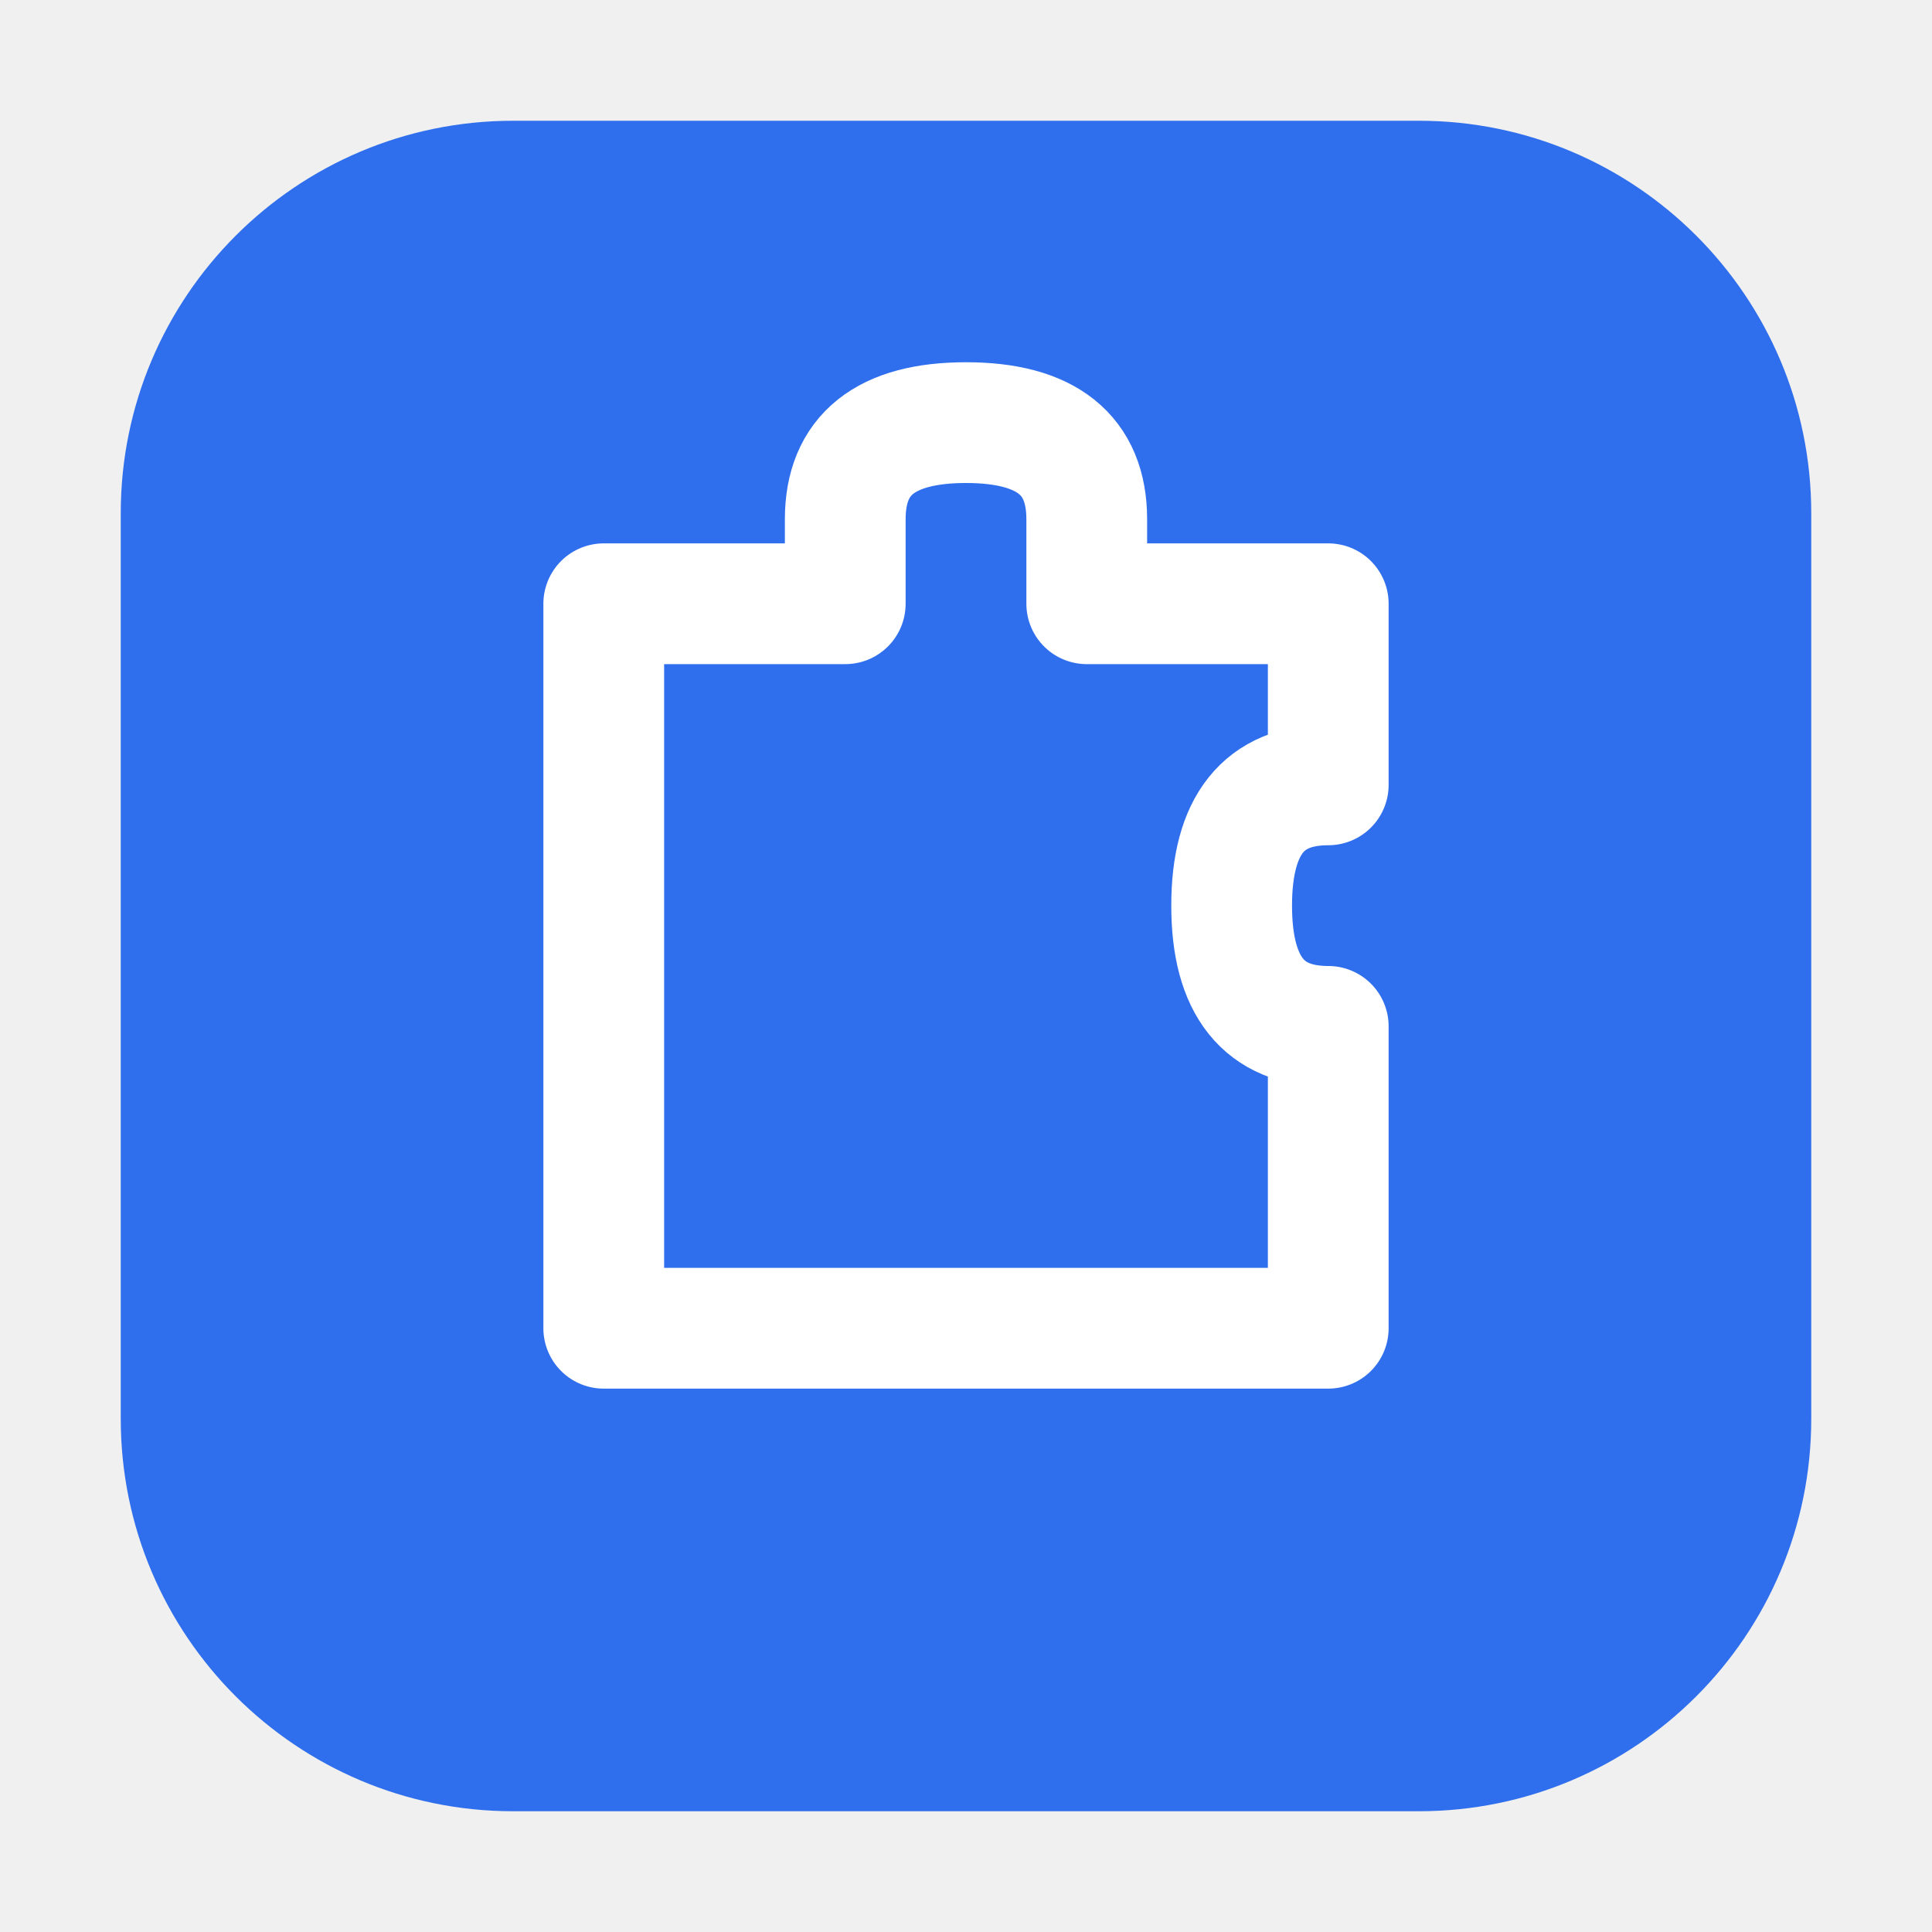
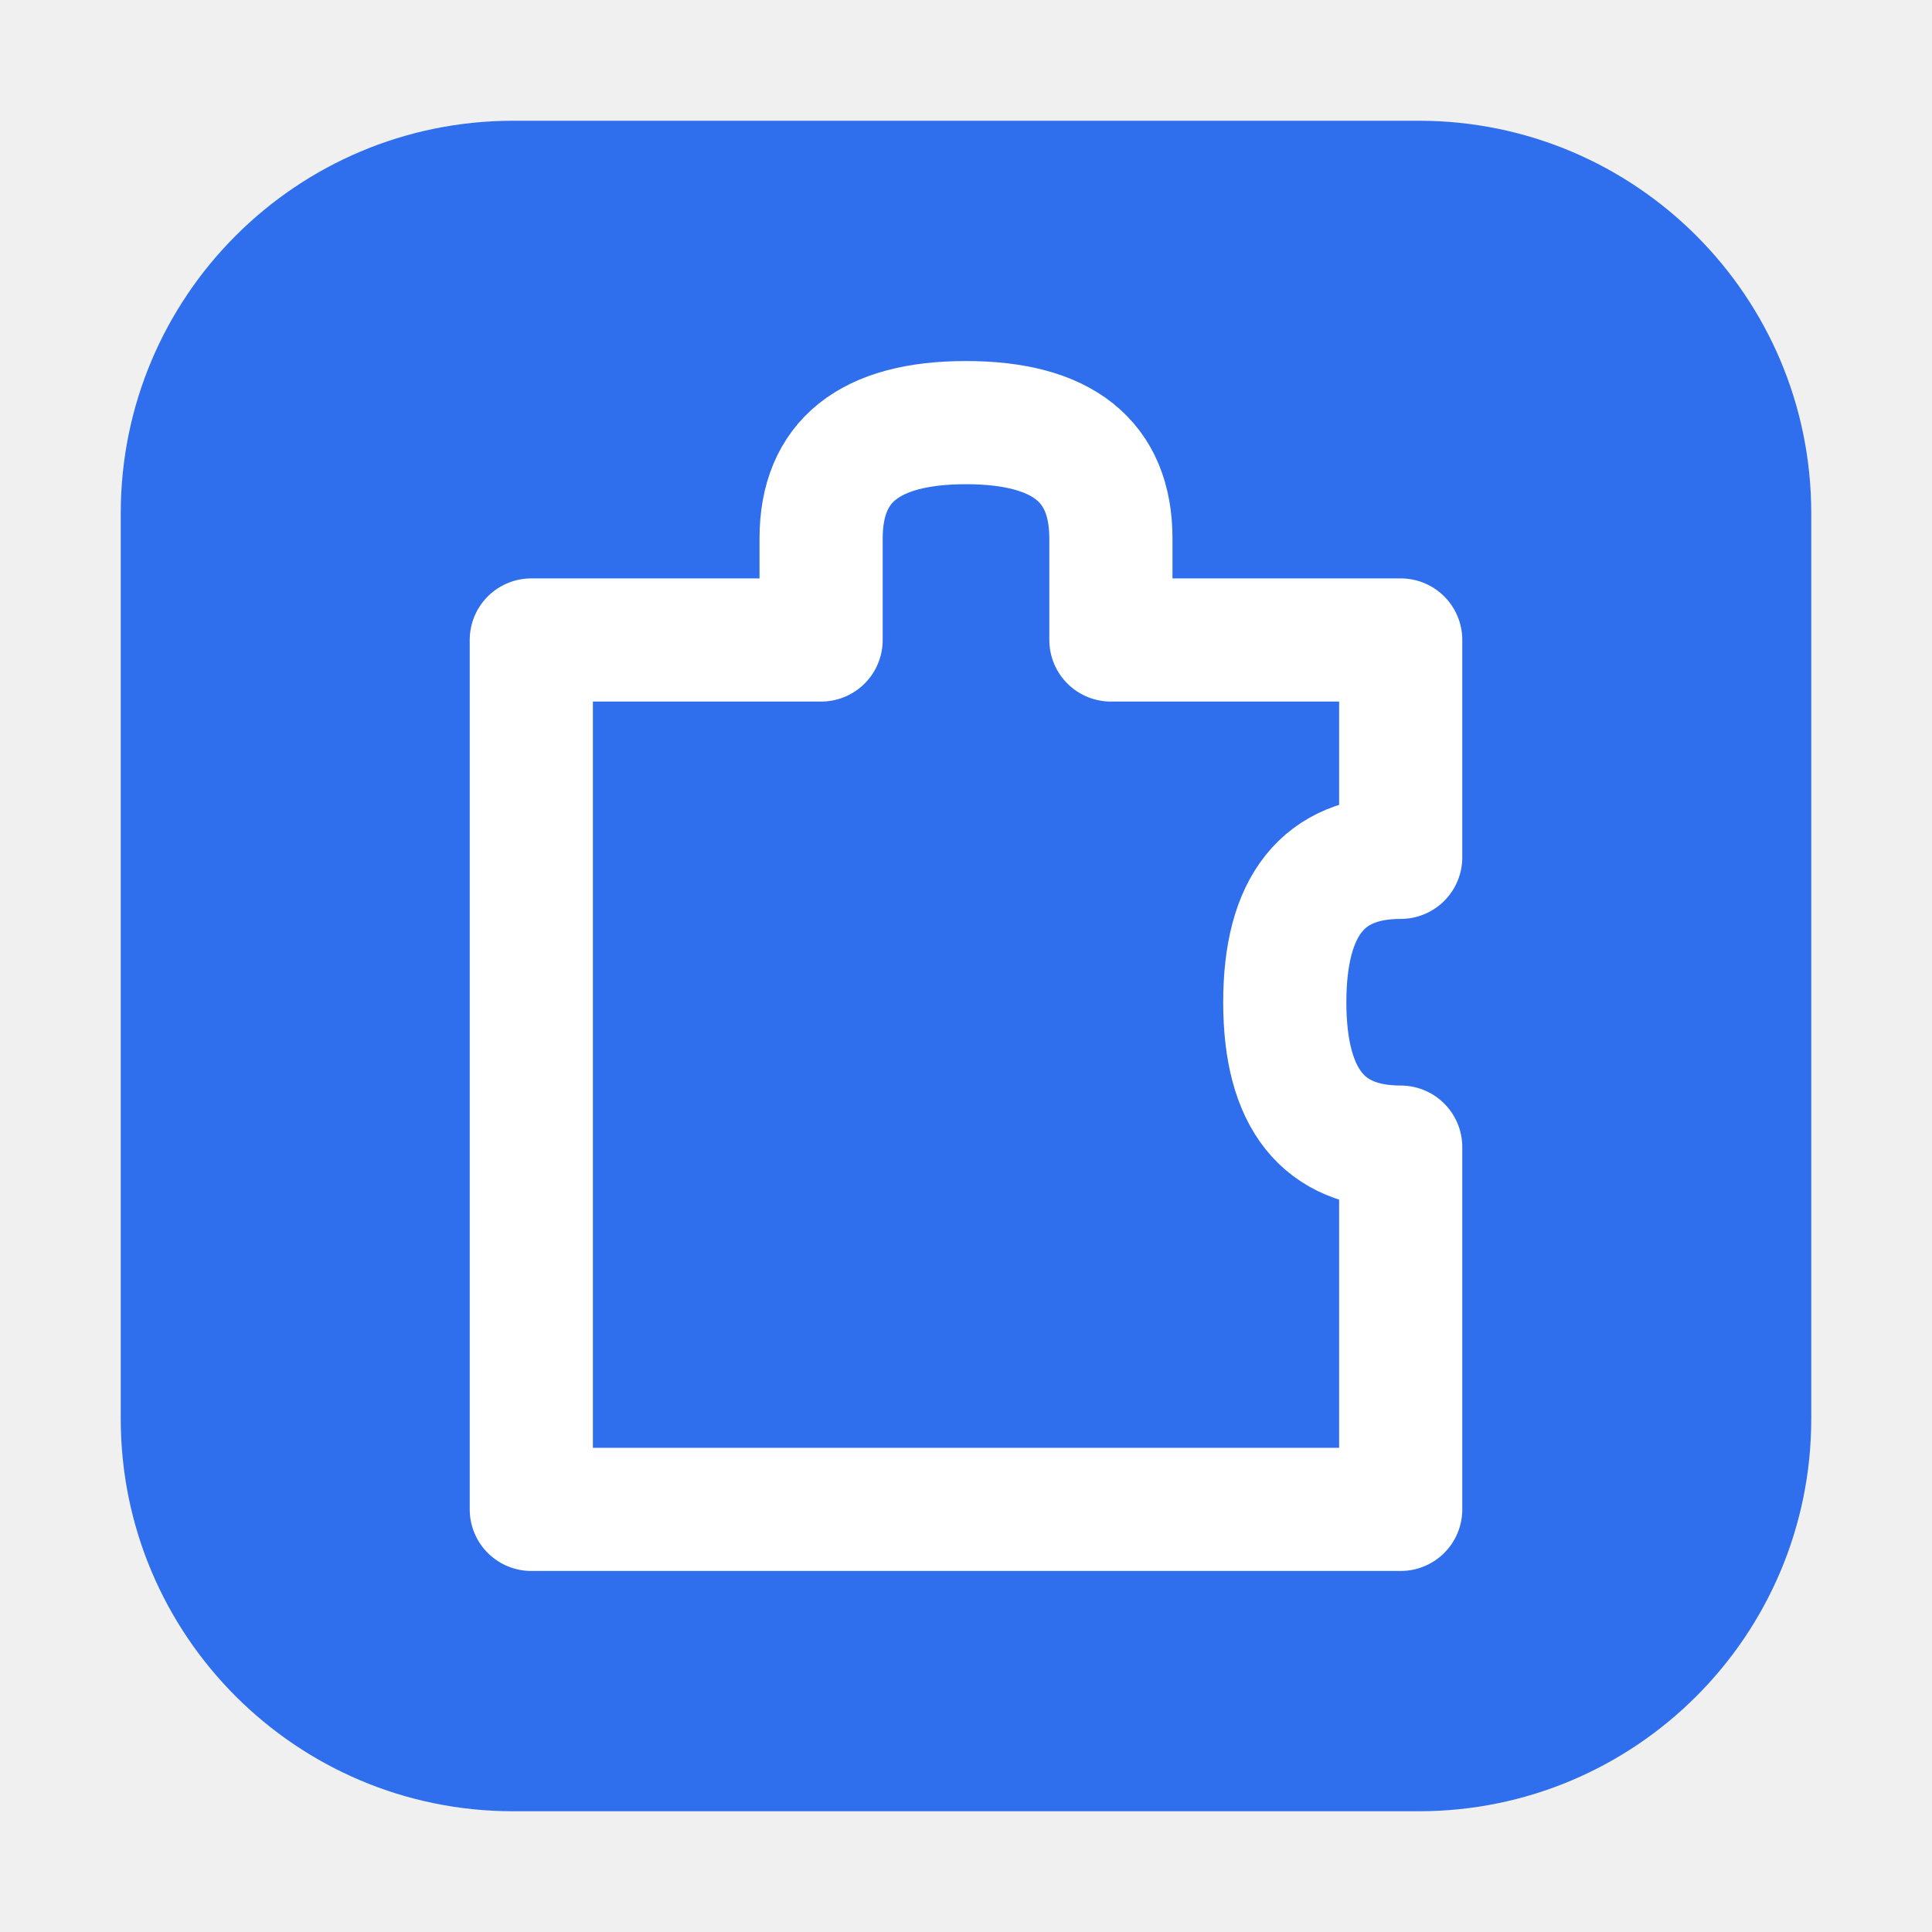
<svg xmlns="http://www.w3.org/2000/svg" viewBox="0 0 64 64" role="img" aria-label="Agent Plugins">
  <rect x="4" y="4" width="56" height="56" rx="13" fill="#2f6fed" />
-   <g transform="translate(8 8) scale(2)" fill="none" stroke="#ffffff" stroke-width="2" stroke-linecap="round" stroke-linejoin="round">
+   <g transform="translate(3.2 6.8) scale(2.4)" fill="none" stroke="#ffffff" stroke-width="1.7" stroke-linecap="round" stroke-linejoin="round">
    <path d="M6 6h4V4.6Q10 3 12 3t2 1.6V6h4v3q-1.6 0-1.6 2t1.6 2v5H6Z" />
  </g>
</svg>
